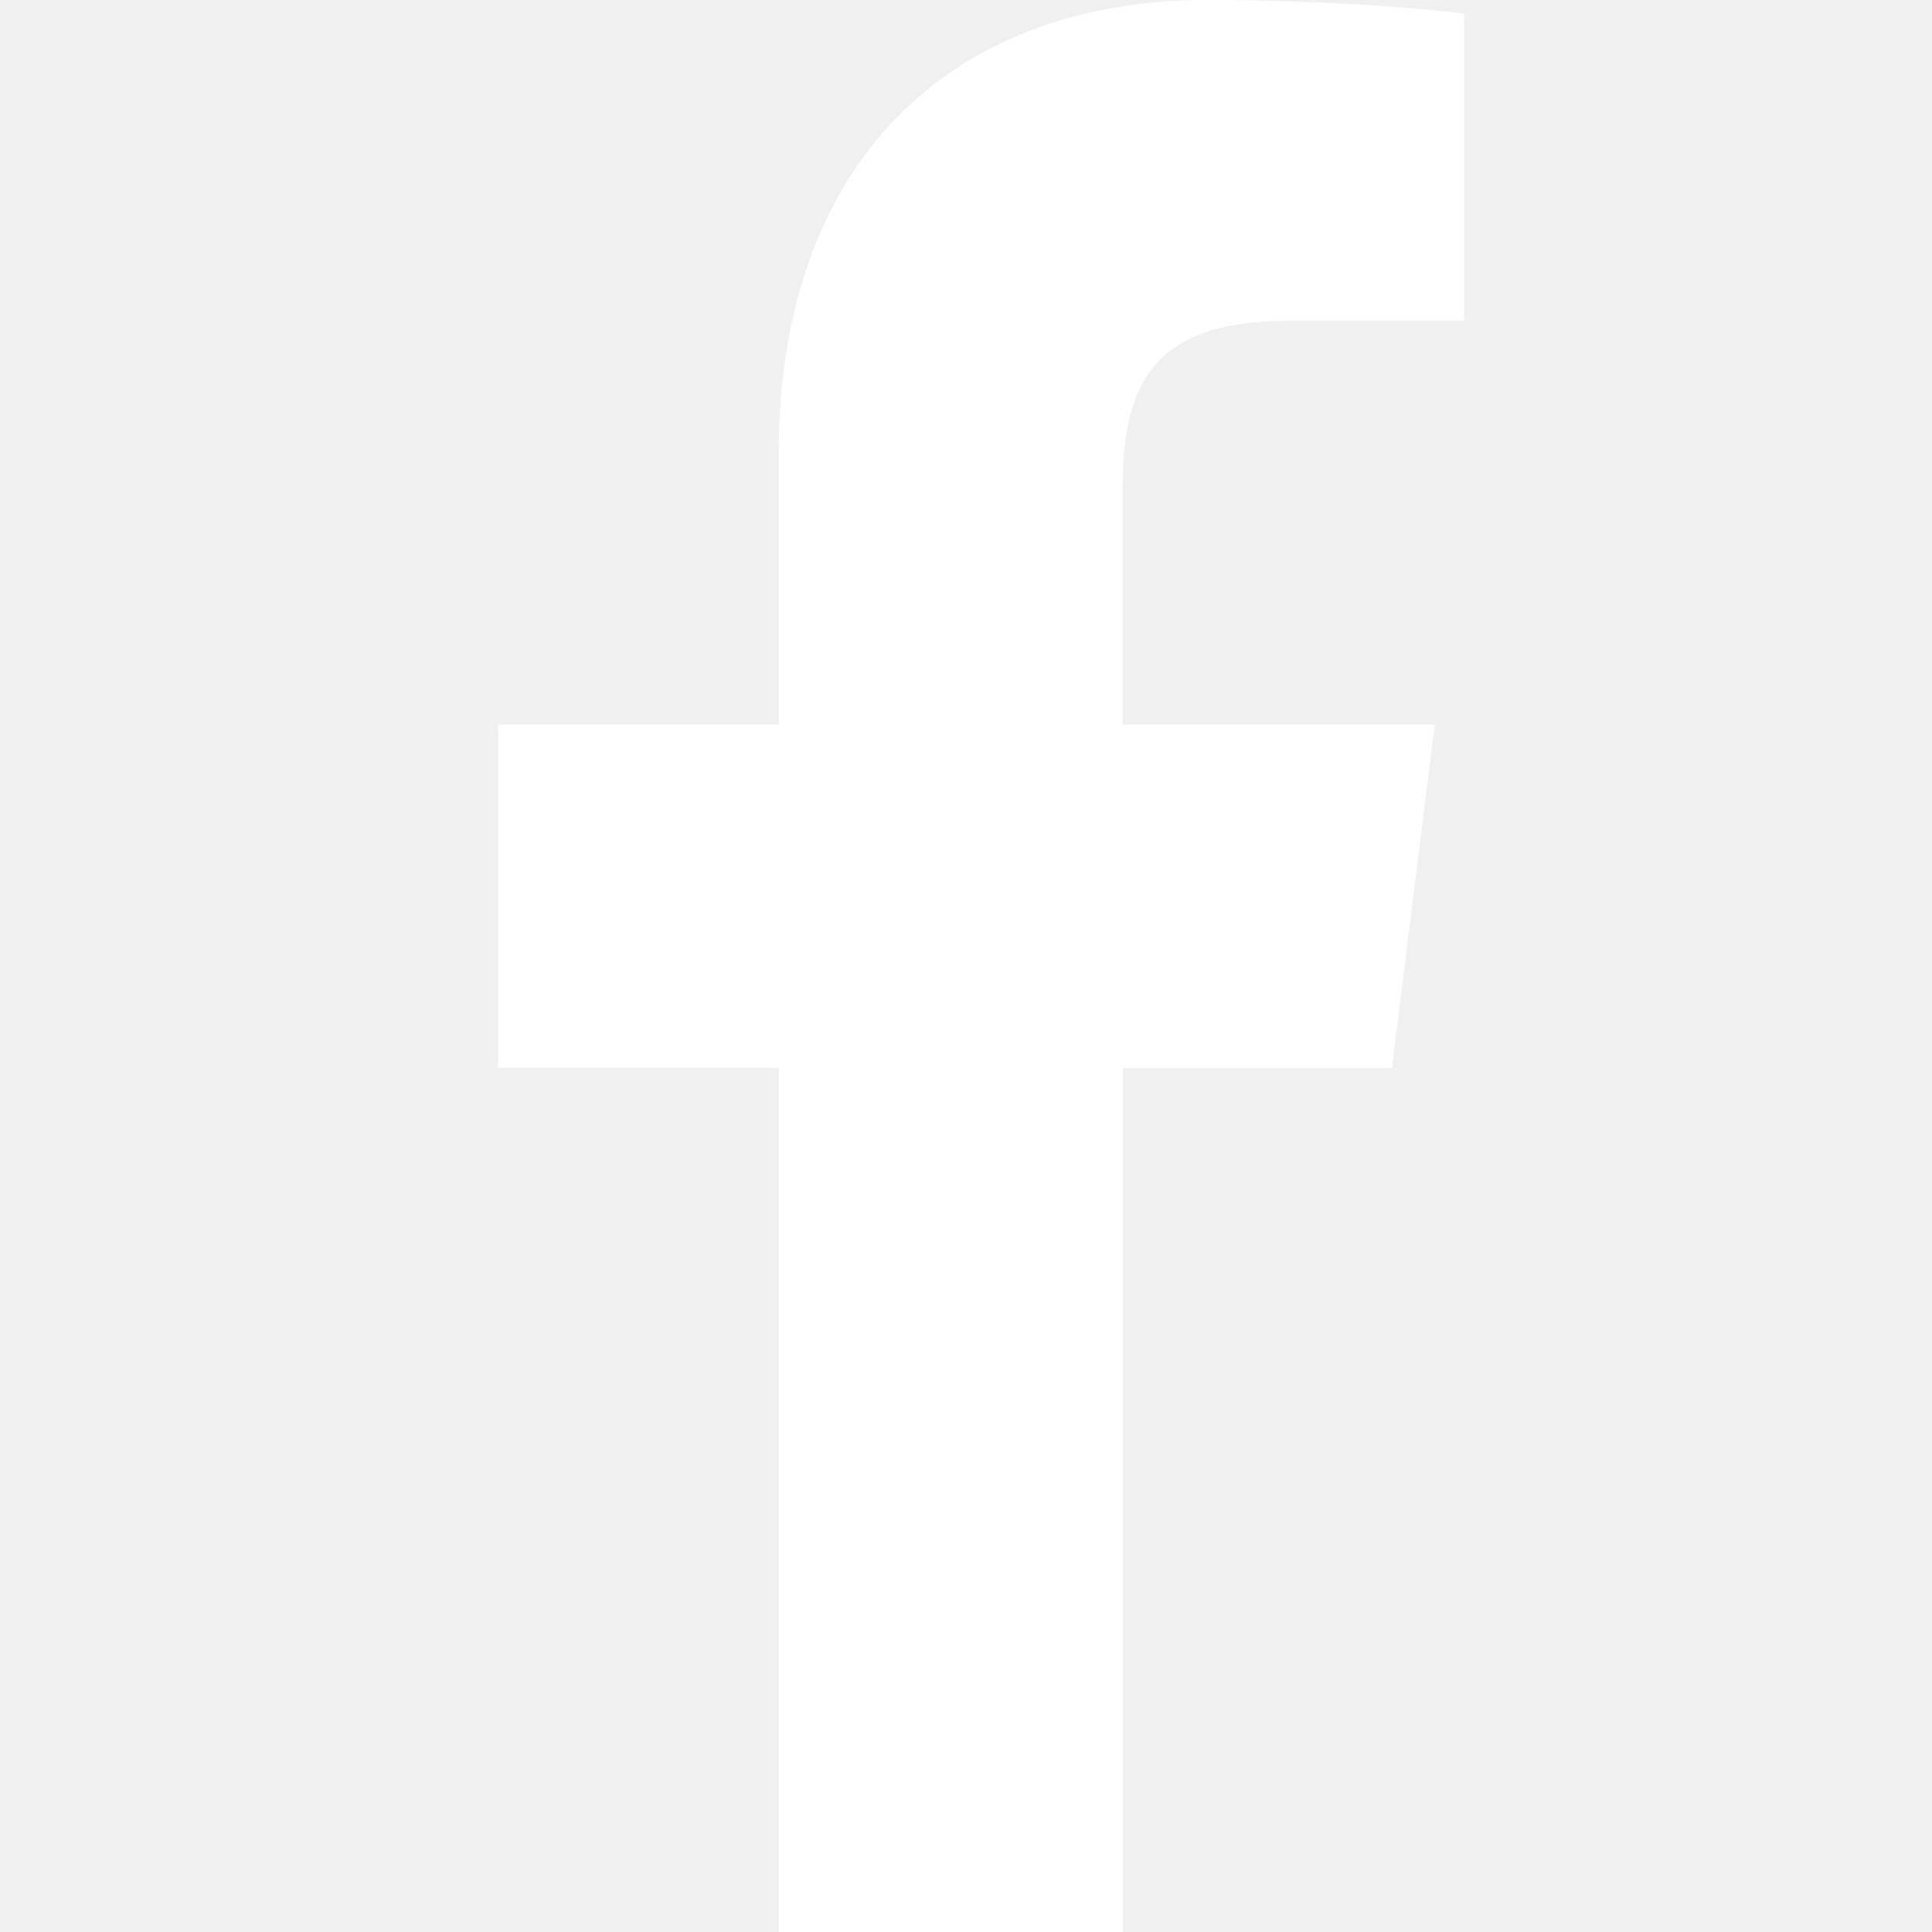
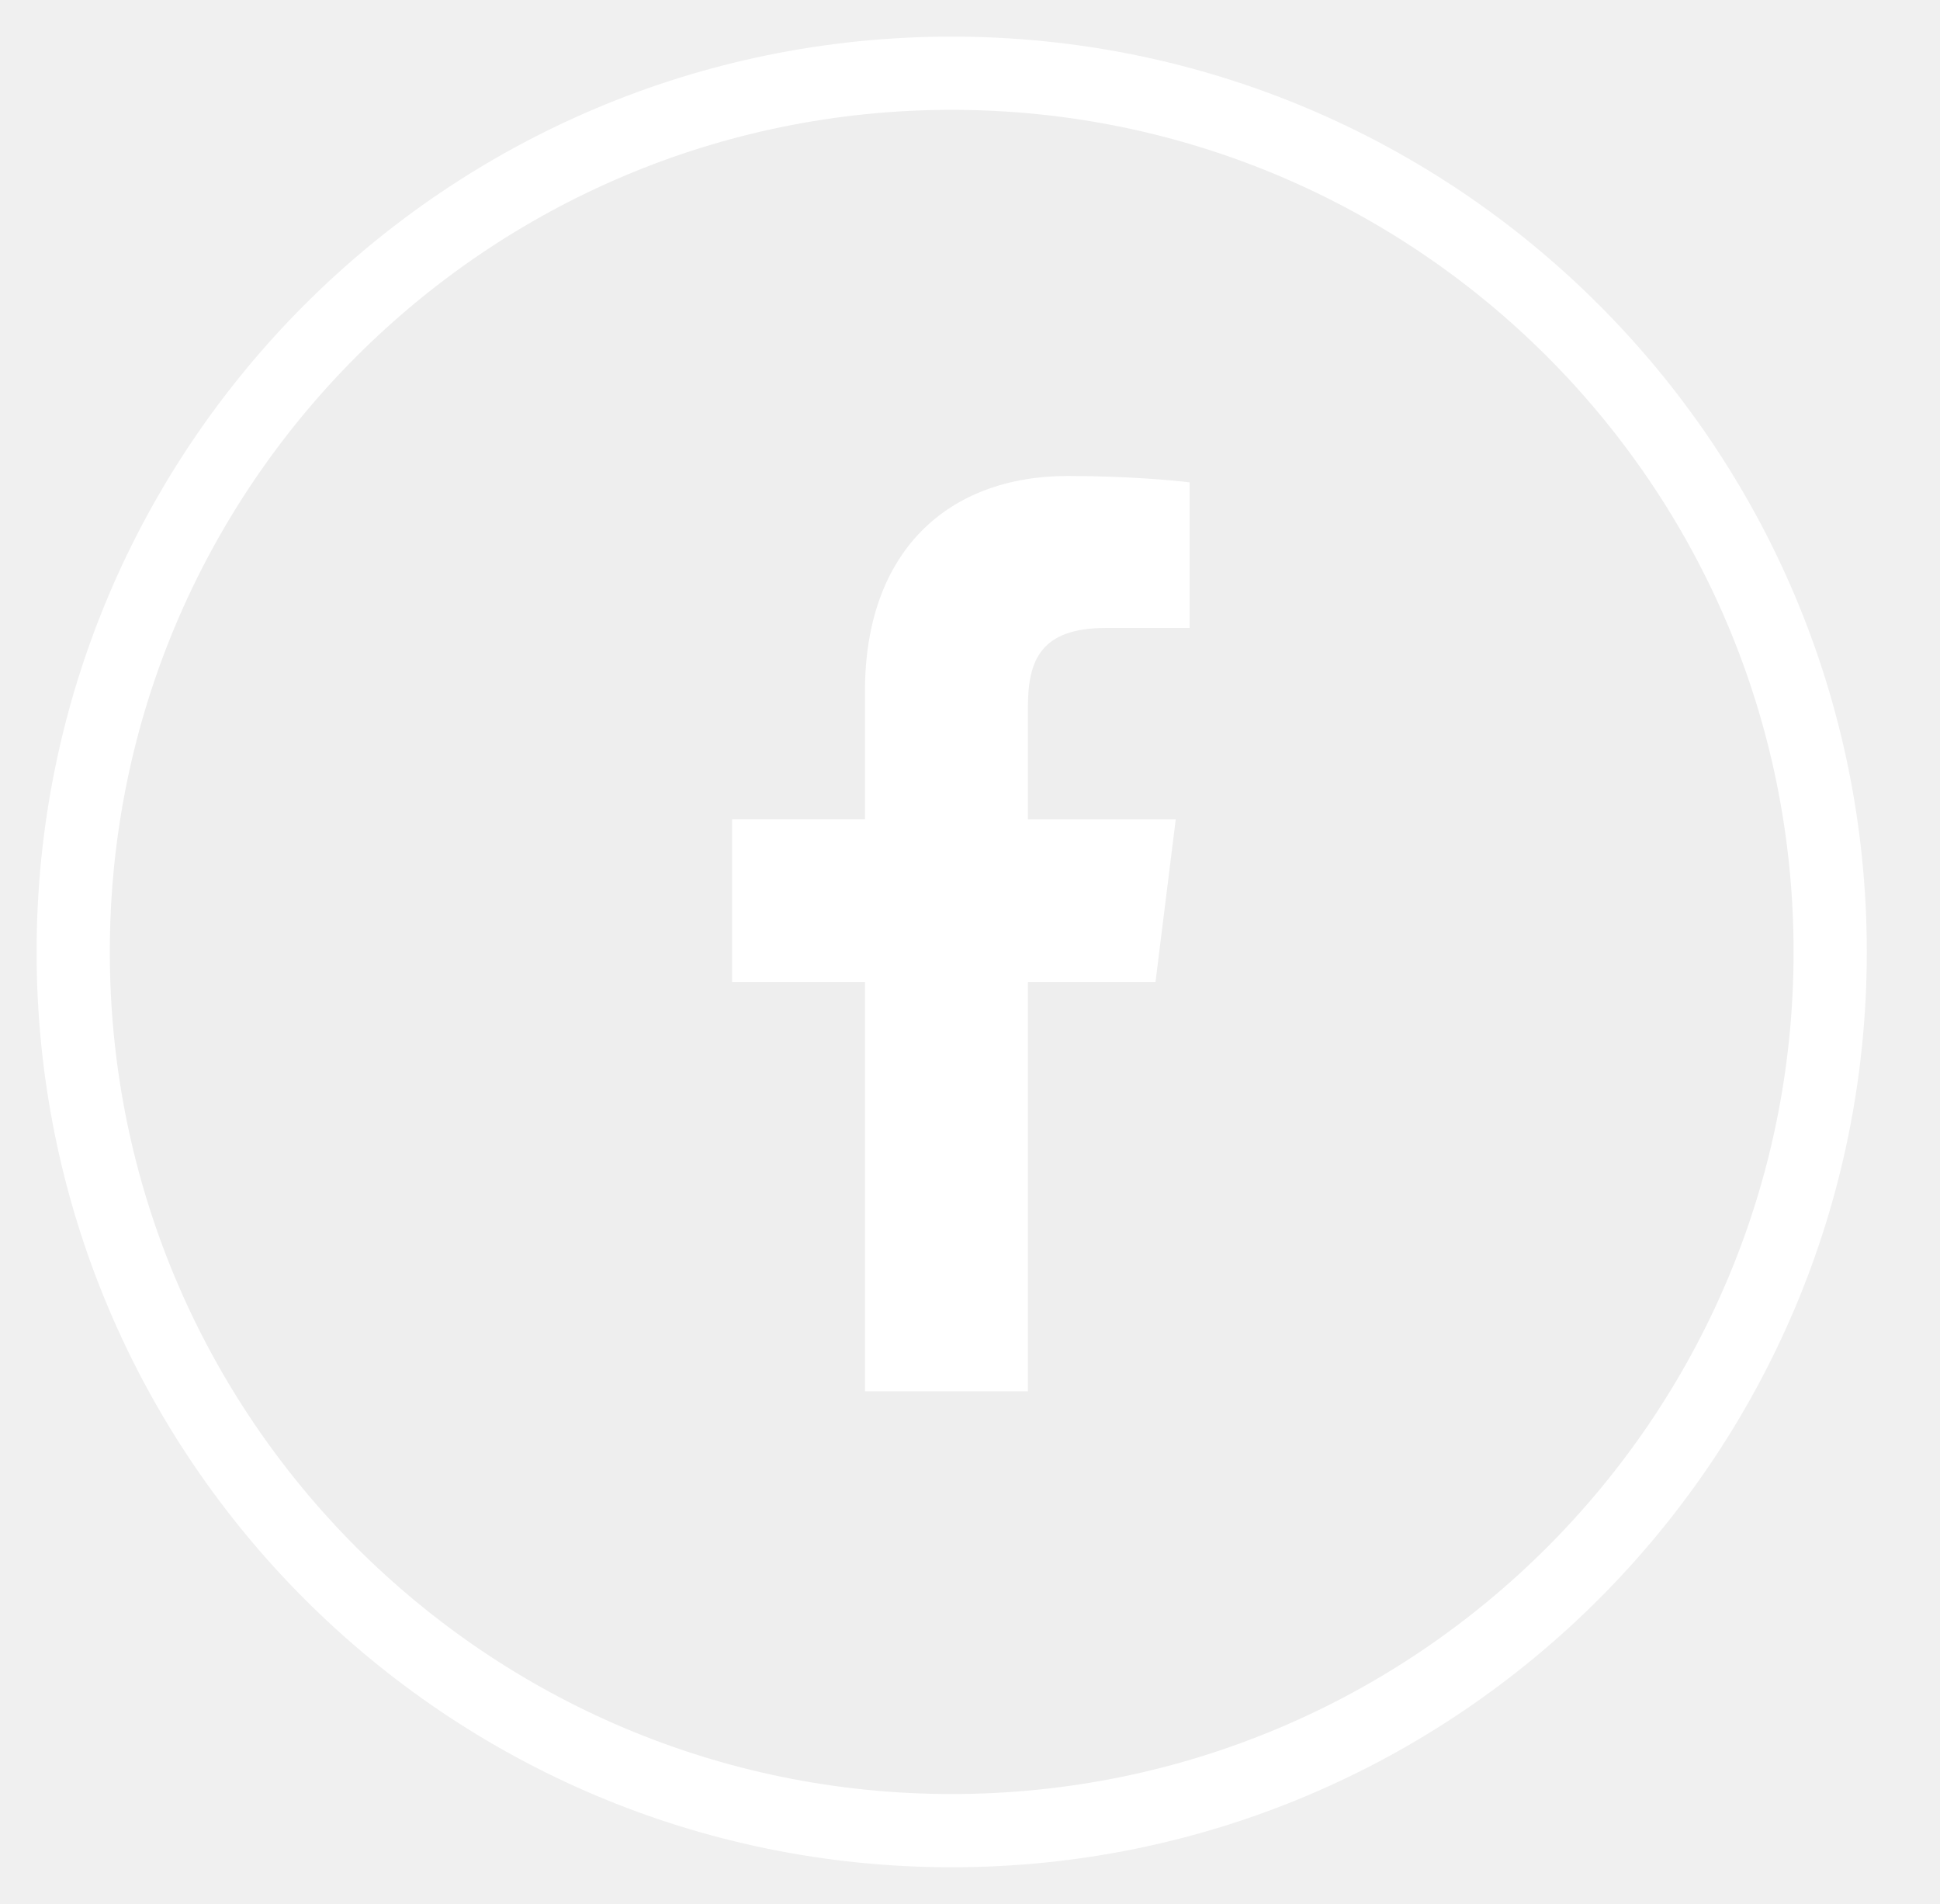
- <svg xmlns="http://www.w3.org/2000/svg" width="25" height="25" viewBox="0 0 25 25" fill="none">
-   <g clip-path="url(#clip0_1_21)">
-     <path d="M16.664 4.151H18.946V0.176C18.552 0.122 17.198 0 15.621 0C12.33 0 10.076 2.07 10.076 5.874V9.375H6.445V13.819H10.076V25H14.528V13.82H18.012L18.566 9.376H14.527V6.315C14.528 5.03 14.874 4.151 16.664 4.151V4.151Z" fill="white" />
+ <svg xmlns="http://www.w3.org/2000/svg" width="53" height="52" viewBox="0 0 53 52" fill="none">
+   <g clip-path="url(#clip0_1_19)">
+     <path d="M26 2C39.255 2 50 12.745 50 26C50 39.255 39.255 50 26 50C12.745 50 2 39.255 2 26C2 12.745 12.745 2 26 2Z" fill="black" fill-opacity="0.01" stroke="white" stroke-width="2" />
+     <path d="M30.219 17.151H32.501V13.176C32.107 13.122 30.753 13 29.176 13C25.885 13 23.631 15.07 23.631 18.874V22.375H20V26.819H23.631V38H28.083V26.82H31.568L32.121 22.376H28.082V19.315C28.083 18.03 28.429 17.151 30.219 17.151Z" fill="white" />
  </g>
  <defs>
-     <clipPath id="clip0_1_21">
-       <rect width="25" height="25" fill="white" />
+     <clipPath id="clip0_1_19">
+       <rect width="53" height="52" fill="white" />
    </clipPath>
  </defs>
</svg>
